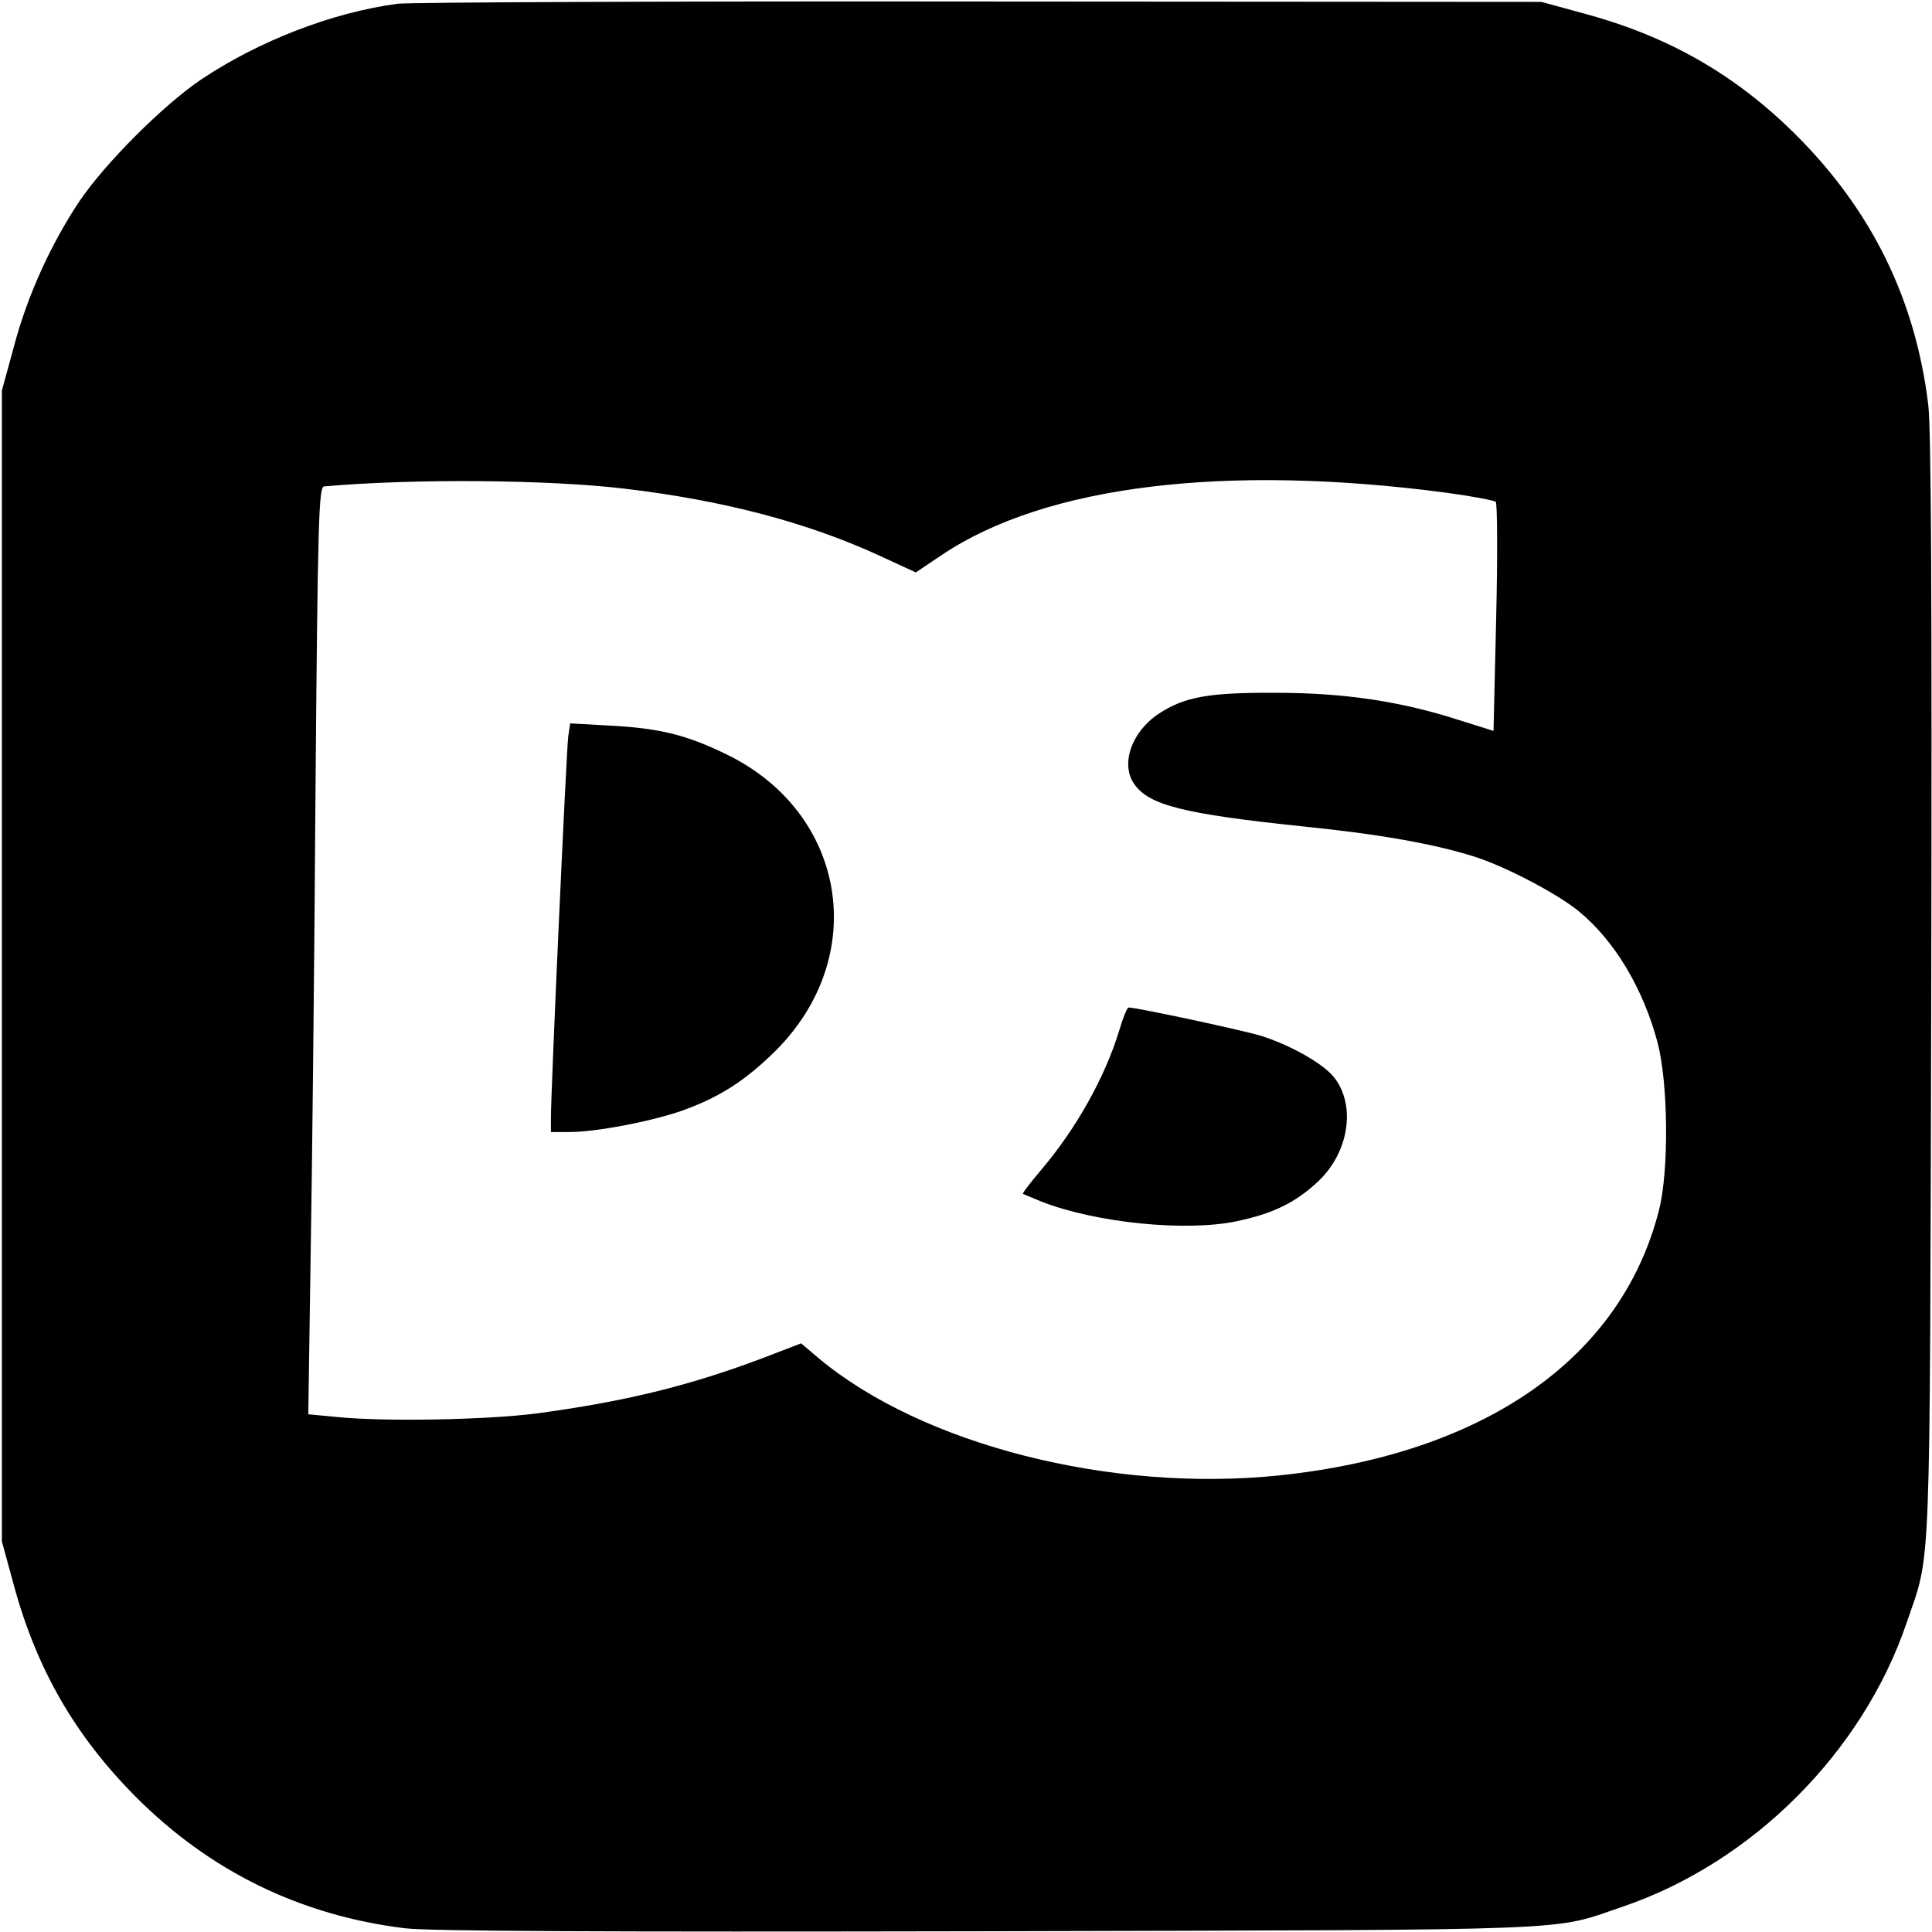
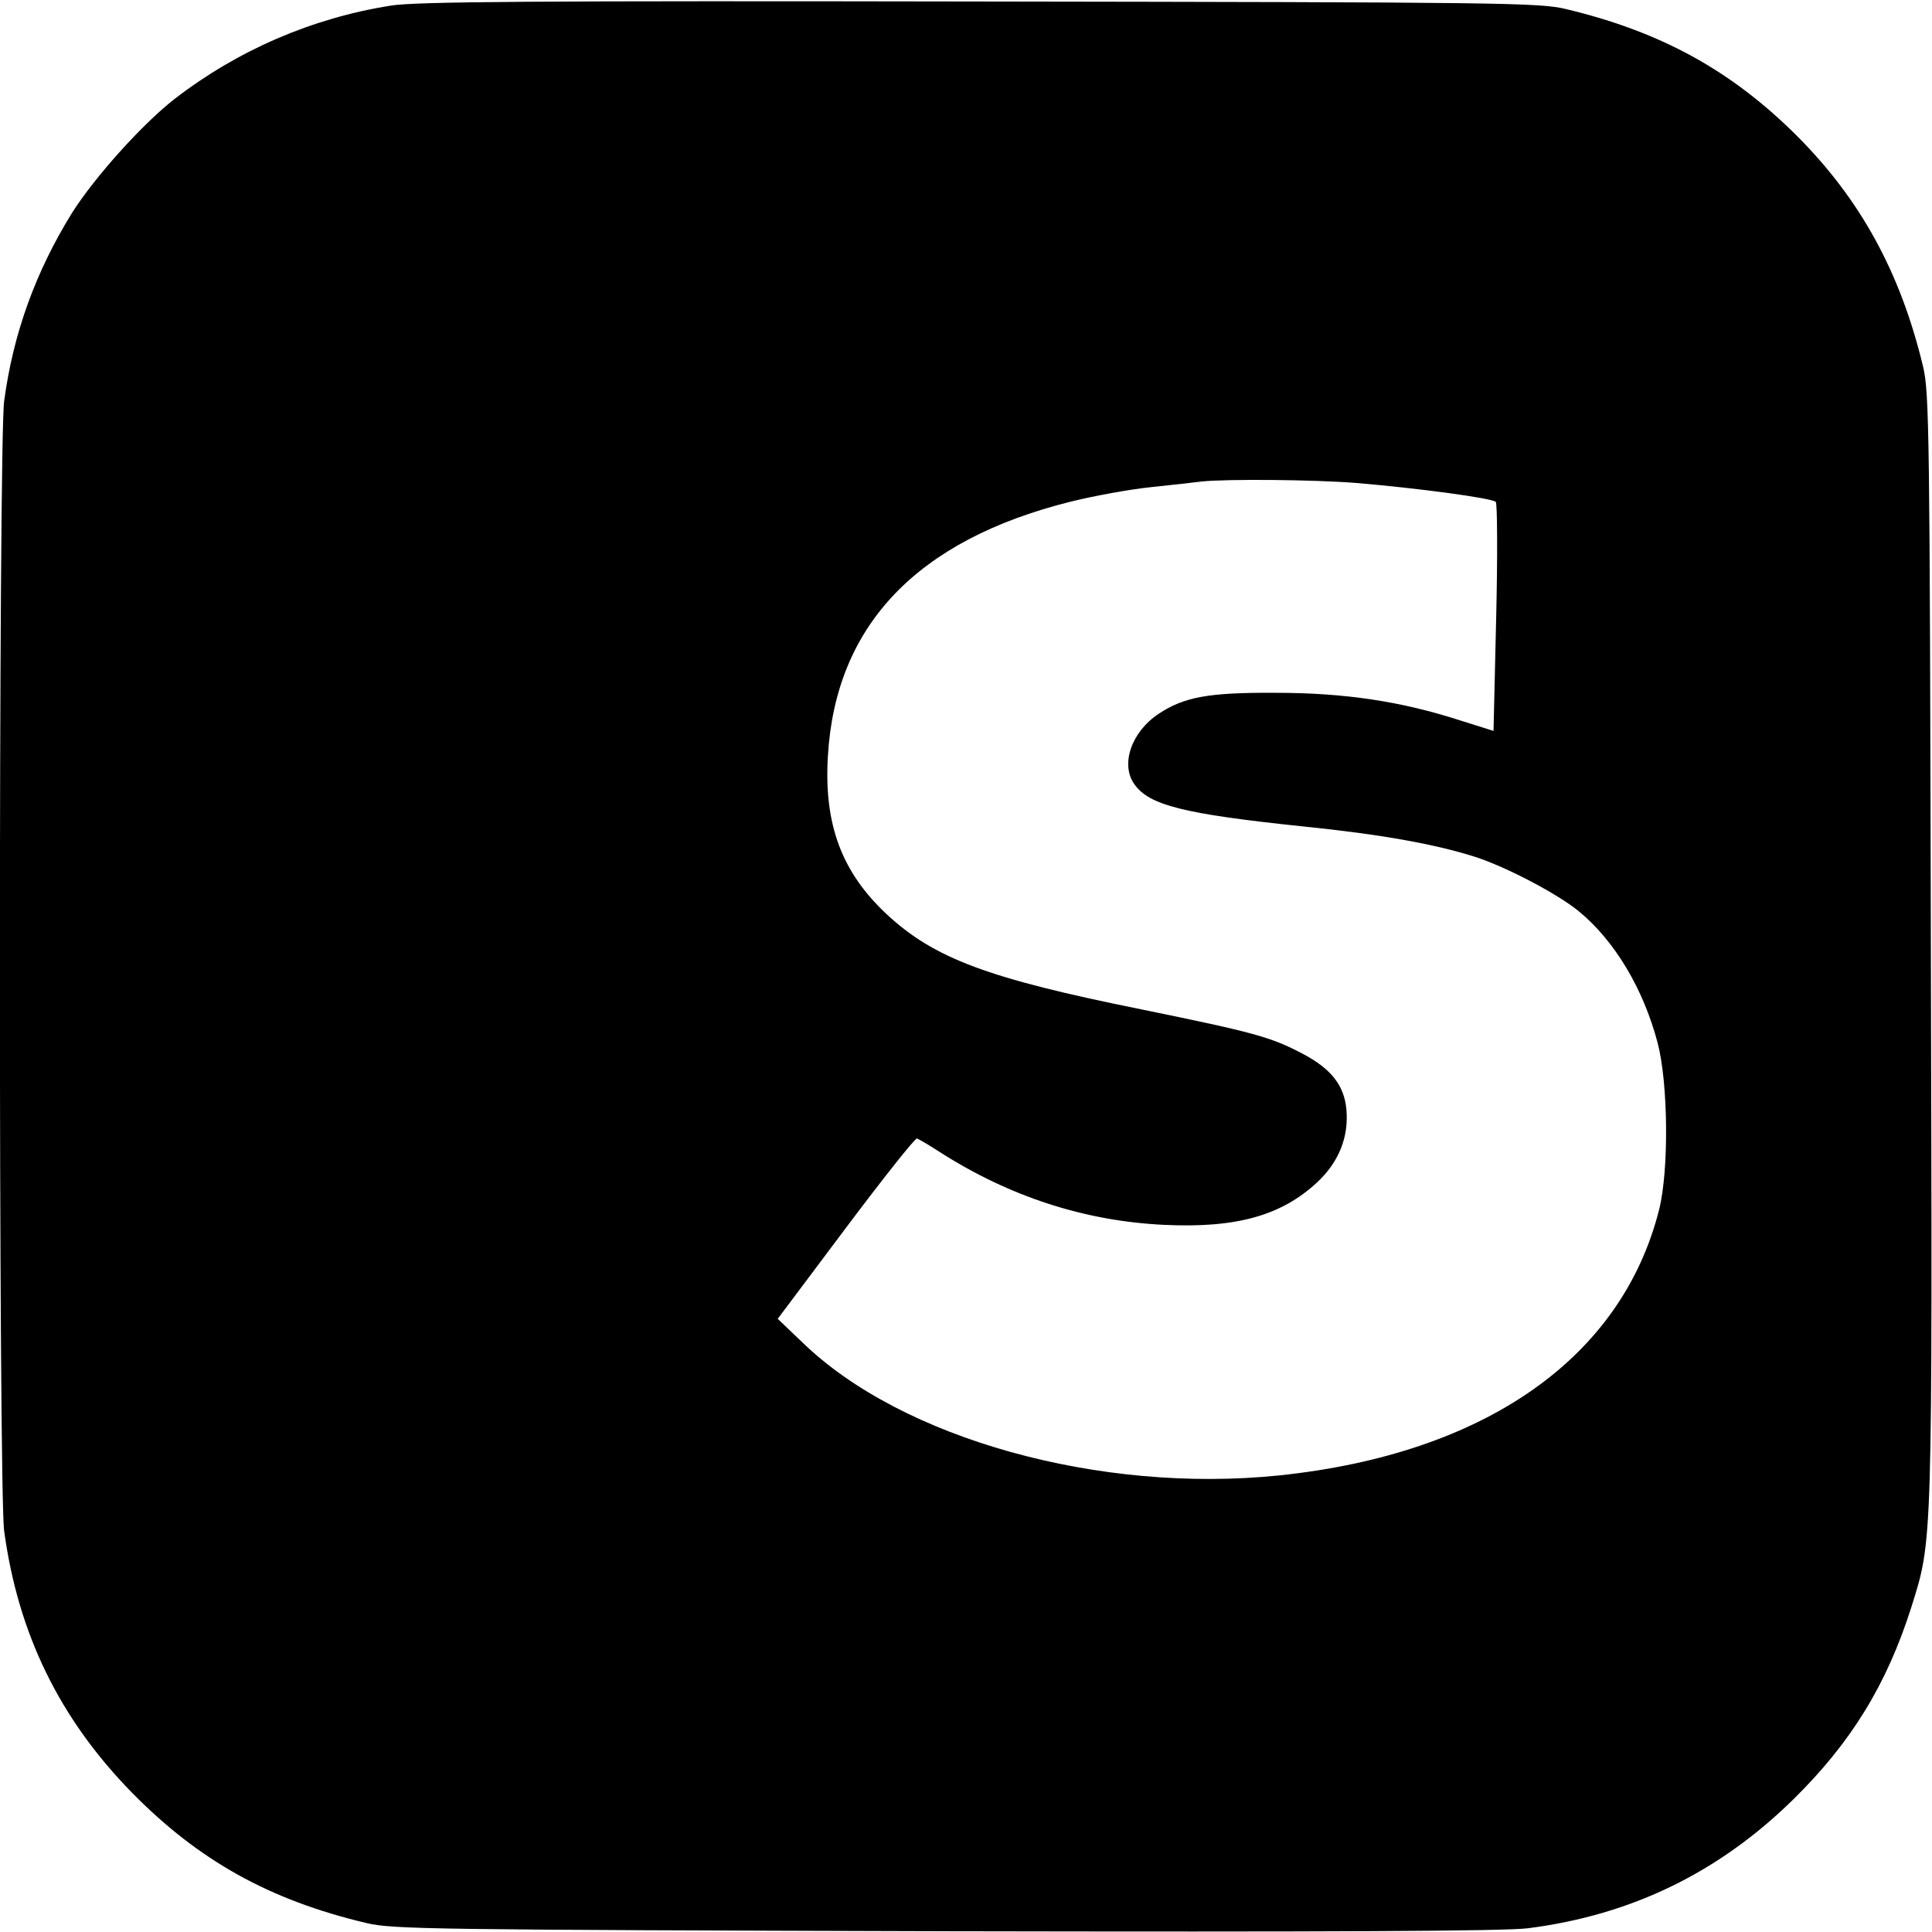
<svg xmlns="http://www.w3.org/2000/svg" version="1.0" width="512pt" height="512pt" viewBox="0 0 512 512" preserveAspectRatio="xMidYMid meet">
  <g transform="translate(0,512) scale(0.1,-0.1)" fill="#000000" stroke="none">
-     <path d="M1053 5110 c-172 -23 -366 -98 -519 -200 -101 -68 -256 -223 -324 -324 -75 -113 -137 -248 -173 -384 l-32 -117 0 -1525 0 -1525 32 -117 c60 -221 162 -398 322 -559 197 -198 437 -315 713 -349 67 -8 507 -10 1548 -8 1602 4 1488 0 1680 65 344 117 636 409 753 753 65 192 61 78 65 1680 2 1041 0 1481 -8 1548 -34 278 -149 513 -349 713 -160 160 -338 262 -559 322 l-117 32 -1485 1 c-817 1 -1513 -2 -1547 -6z m602 -1285 c263 -31 487 -90 681 -180 l91 -42 70 47 c273 183 749 242 1338 164 66 -9 124 -20 129 -24 4 -5 5 -142 1 -308 l-7 -299 -89 28 c-155 50 -304 73 -489 73 -178 1 -242 -11 -310 -56 -72 -48 -101 -134 -64 -186 39 -56 131 -79 446 -112 208 -21 351 -47 458 -81 83 -27 218 -98 274 -144 95 -78 171 -205 209 -349 28 -108 30 -336 4 -441 -99 -394 -462 -648 -1007 -705 -445 -46 -946 81 -1221 311 l-46 39 -104 -40 c-197 -74 -367 -115 -599 -146 -133 -17 -405 -22 -529 -9 l-74 7 6 407 c4 223 10 776 13 1229 6 743 9 822 23 823 238 21 594 18 796 -6z" />
-     <path d="M1506 3169 c-5 -34 -46 -939 -46 -1011 l0 -38 49 0 c70 0 211 27 294 55 102 36 171 80 252 160 251 250 189 630 -128 785 -106 52 -178 70 -309 77 l-107 6 -5 -34z" />
-     <path d="M2966 2389 c-38 -125 -115 -262 -209 -372 -27 -32 -48 -59 -46 -61 2 -1 24 -10 48 -20 145 -57 386 -81 520 -52 95 20 154 49 213 104 82 76 102 200 45 275 -27 36 -112 85 -192 111 -43 14 -332 76 -354 76 -4 0 -15 -27 -25 -61z" />
+     <path d="M1035 5105 c-208 -33 -405 -118 -572 -247 -84 -65 -212 -207 -272 -302 -96 -155 -156 -319 -180 -499 -15 -109 -15 -2885 0 -2994 37 -273 147 -498 339 -694 176 -179 363 -284 620 -345 70 -17 171 -18 1535 -22 1012 -2 1486 0 1545 8 273 35 504 147 701 340 155 152 249 306 314 510 57 182 56 149 52 1748 -3 1372 -4 1472 -21 1542 -60 249 -166 442 -335 611 -174 173 -360 275 -611 335 -70 17 -171 18 -1555 20 -1163 2 -1497 0 -1560 -11z m2560 -1265 c166 -14 358 -40 369 -50 4 -5 5 -142 1 -308 l-7 -299 -89 28 c-155 50 -304 73 -489 73 -178 1 -242 -11 -310 -56 -72 -48 -101 -134 -64 -186 39 -56 131 -79 446 -112 208 -21 351 -47 458 -81 83 -27 218 -98 274 -144 95 -78 171 -205 209 -349 28 -108 30 -336 4 -441 -99 -394 -462 -648 -1007 -705 -476 -49 -1000 97 -1263 352 l-66 63 180 240 c99 132 184 239 189 238 5 -2 33 -18 62 -37 185 -118 384 -182 593 -192 191 -9 311 24 407 114 56 53 83 119 76 193 -6 63 -41 107 -115 146 -85 45 -130 57 -428 118 -407 82 -549 135 -675 252 -119 111 -167 238 -156 419 20 346 235 572 641 674 60 15 157 33 215 39 58 6 119 13 135 15 68 7 298 5 410 -4z" />
  </g>
</svg>
